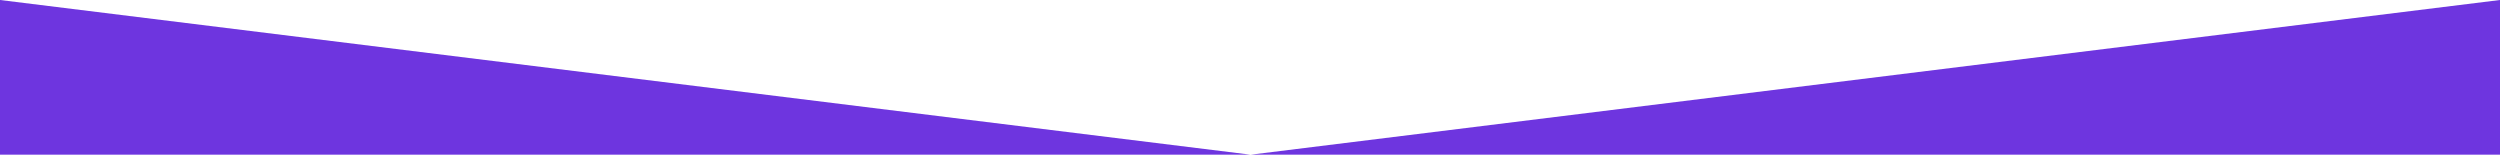
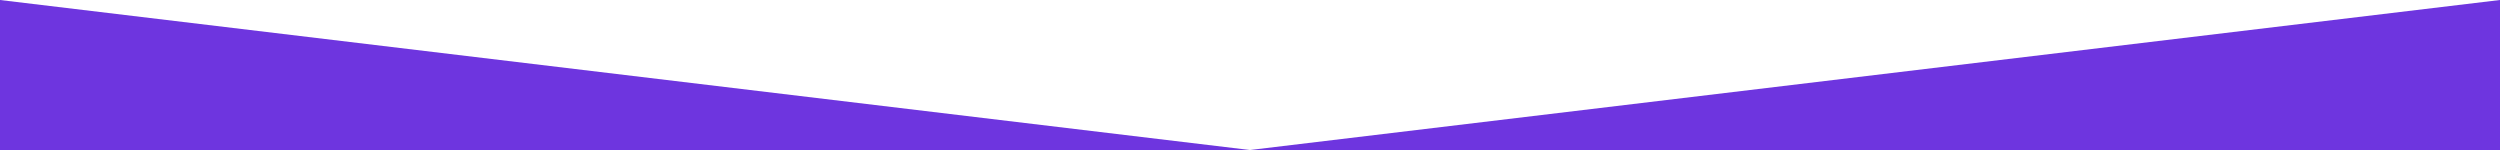
- <svg xmlns="http://www.w3.org/2000/svg" id="Layer_2" data-name="Layer 2" viewBox="0 0 595.56 36.85">
+ <svg xmlns="http://www.w3.org/2000/svg" id="Layer_2" data-name="Layer 2" viewBox="0 0 600 36">
  <defs>
    <style>
      .cls-1 {
        fill: #6e35df;
      }
    </style>
  </defs>
-   <g id="Layer_2-2" data-name="Layer 2">
-     <g id="Layer_1-2" data-name="Layer 1-2">
-       <polygon class="cls-1" points="297.92 36.85 0 0 0 36.85 595.56 36.85 595.56 0 297.92 36.85" />
-     </g>
-   </g>
+   <polygon class="cls-1" points="300 36 0 0 0 36 600 36 600 0 300 36" />
</svg>
